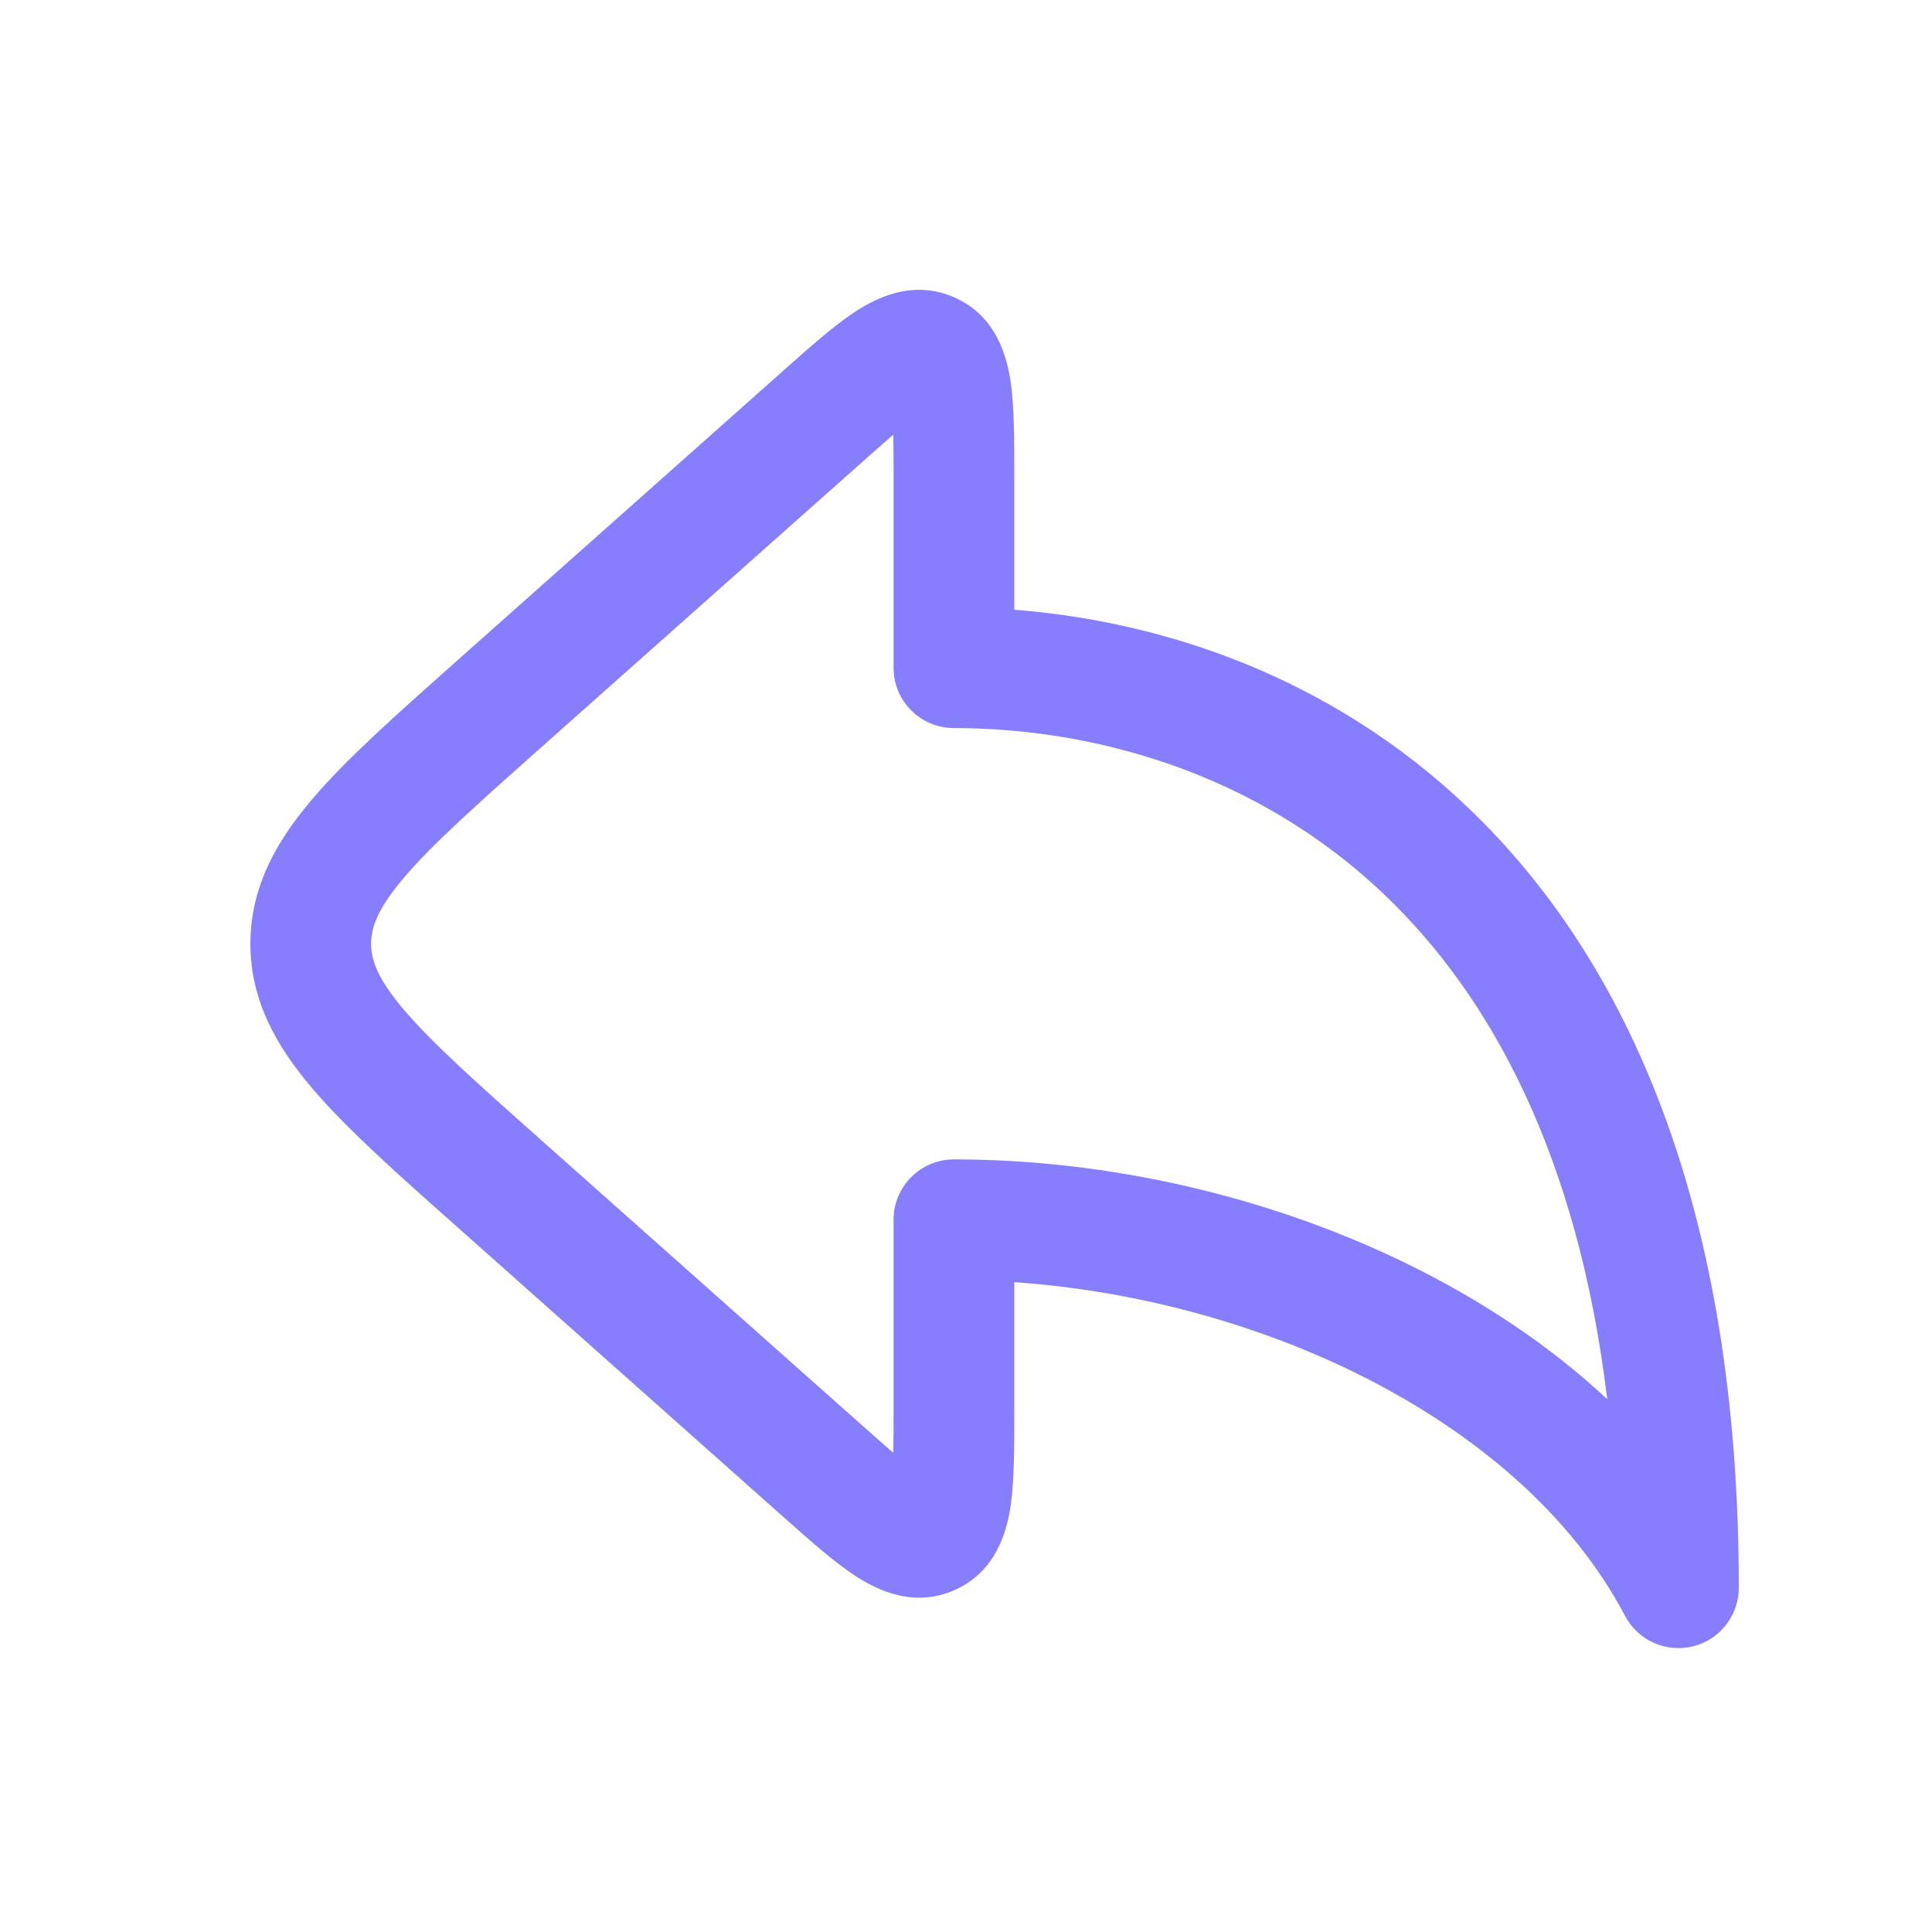
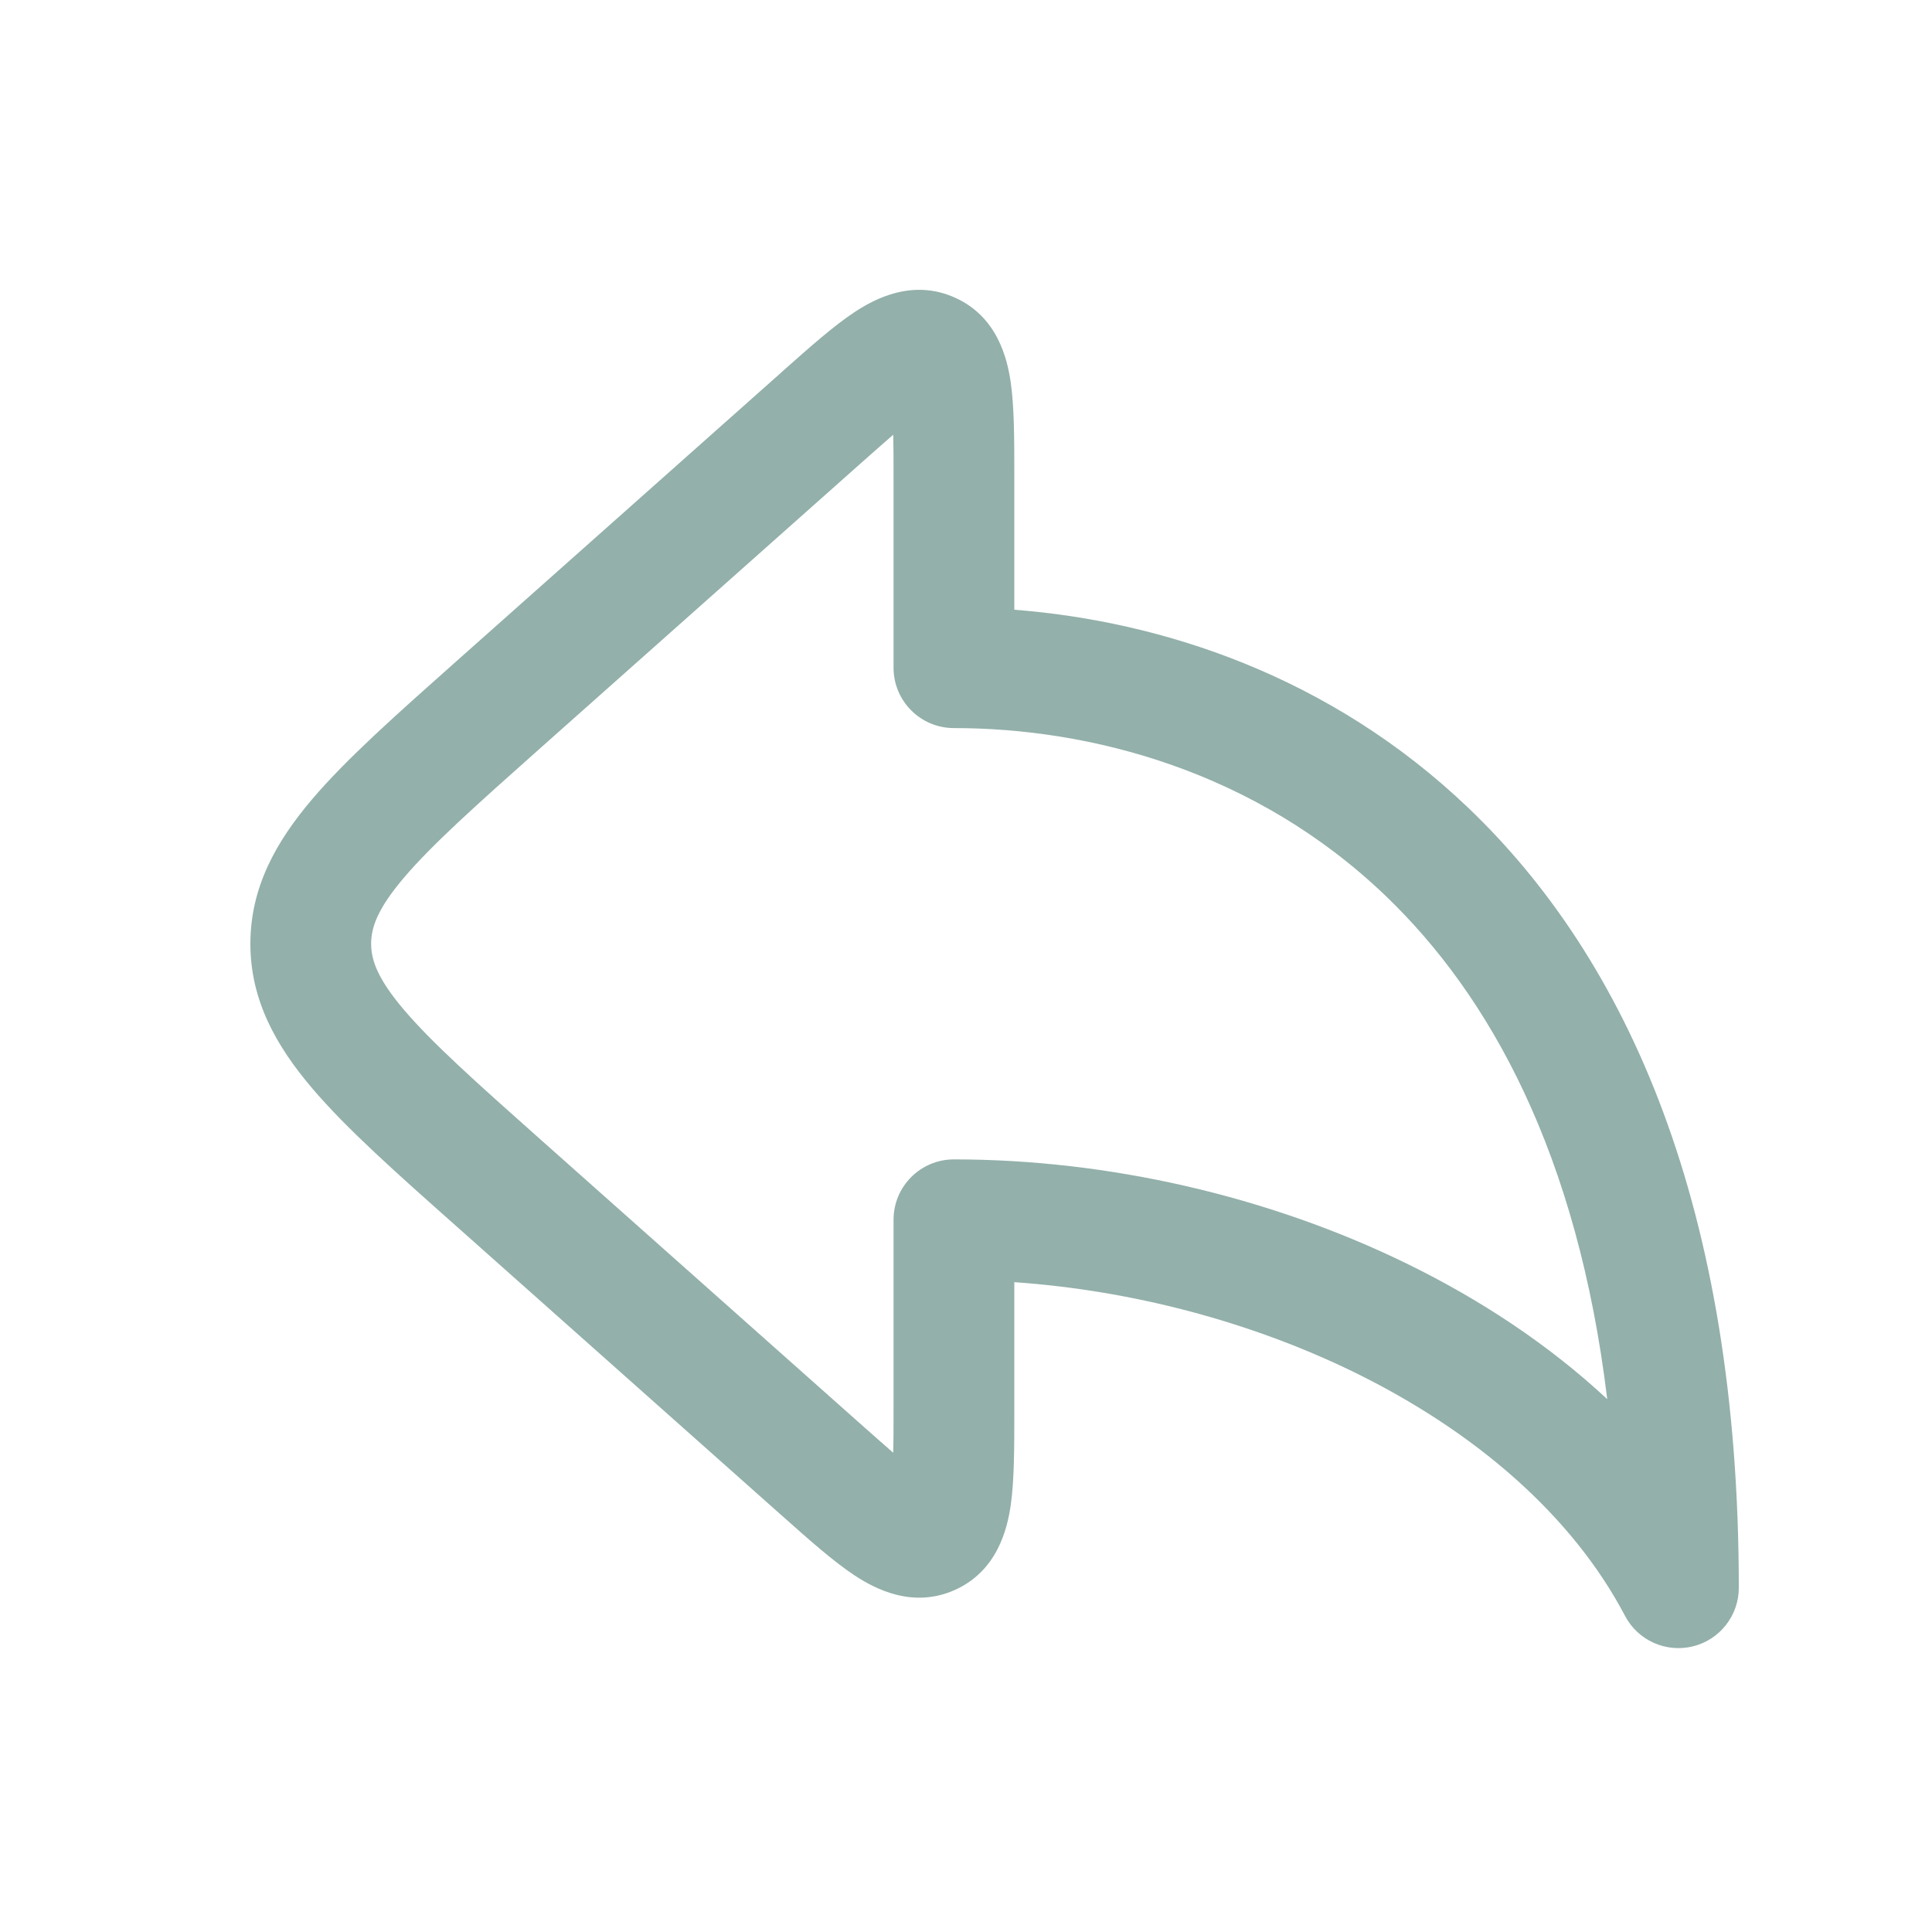
<svg xmlns="http://www.w3.org/2000/svg" width="20" height="20" viewBox="0 0 20 20" fill="none">
-   <path fill-rule="evenodd" clip-rule="evenodd" d="M8.105 3.84C8.094 3.85 8.084 3.859 8.073 3.869L4.728 6.842C4.104 7.397 3.586 7.856 3.231 8.274C2.858 8.713 2.592 9.185 2.592 9.77C2.592 10.354 2.858 10.826 3.231 11.265C3.586 11.683 4.104 12.143 4.728 12.697L8.073 15.671C8.084 15.68 8.094 15.69 8.105 15.699C8.375 15.94 8.628 16.164 8.846 16.308C9.06 16.449 9.449 16.654 9.885 16.459C10.321 16.263 10.426 15.835 10.463 15.582C10.5 15.323 10.5 14.985 10.5 14.624C10.5 14.609 10.5 14.595 10.5 14.581V13.273C11.71 13.357 12.935 13.678 14.008 14.2C15.268 14.815 16.275 15.686 16.822 16.727C16.955 16.981 17.245 17.112 17.525 17.043C17.804 16.974 18 16.724 18 16.436C18 12.502 16.849 9.94 15.203 8.366C13.768 6.993 12.02 6.43 10.5 6.312V4.959C10.5 4.944 10.5 4.93 10.5 4.916C10.5 4.554 10.5 4.216 10.463 3.958C10.426 3.704 10.321 3.276 9.885 3.081C9.449 2.885 9.06 3.09 8.846 3.231C8.628 3.375 8.375 3.6 8.105 3.84ZM9.247 4.5C9.153 4.581 9.041 4.681 8.903 4.803L5.593 7.745C4.925 8.339 4.475 8.741 4.183 9.084C3.903 9.413 3.842 9.606 3.842 9.77C3.842 9.933 3.903 10.126 4.183 10.455C4.475 10.798 4.925 11.2 5.593 11.794L8.903 14.736C9.041 14.858 9.153 14.958 9.247 15.039C9.25 14.915 9.25 14.764 9.25 14.581V12.627C9.25 12.281 9.53 12.002 9.875 12.002C11.469 12.002 13.125 12.38 14.555 13.077C15.321 13.45 16.034 13.921 16.638 14.484C16.331 11.944 15.423 10.306 14.339 9.269C12.989 7.977 11.283 7.537 9.875 7.537C9.53 7.537 9.25 7.258 9.25 6.912V4.959C9.25 4.775 9.25 4.624 9.247 4.5Z" fill="#877EFF" />
+   <path fill-rule="evenodd" clip-rule="evenodd" d="M8.105 3.84C8.094 3.85 8.084 3.859 8.073 3.869L4.728 6.842C4.104 7.397 3.586 7.856 3.231 8.274C2.858 8.713 2.592 9.185 2.592 9.77C2.592 10.354 2.858 10.826 3.231 11.265C3.586 11.683 4.104 12.143 4.728 12.697L8.073 15.671C8.084 15.68 8.094 15.69 8.105 15.699C8.375 15.94 8.628 16.164 8.846 16.308C9.06 16.449 9.449 16.654 9.885 16.459C10.321 16.263 10.426 15.835 10.463 15.582C10.5 15.323 10.5 14.985 10.5 14.624C10.5 14.609 10.5 14.595 10.5 14.581V13.273C11.71 13.357 12.935 13.678 14.008 14.2C15.268 14.815 16.275 15.686 16.822 16.727C16.955 16.981 17.245 17.112 17.525 17.043C17.804 16.974 18 16.724 18 16.436C18 12.502 16.849 9.94 15.203 8.366C13.768 6.993 12.02 6.43 10.5 6.312V4.959C10.5 4.944 10.5 4.93 10.5 4.916C10.5 4.554 10.5 4.216 10.463 3.958C10.426 3.704 10.321 3.276 9.885 3.081C9.449 2.885 9.06 3.09 8.846 3.231C8.628 3.375 8.375 3.6 8.105 3.84ZM9.247 4.5C9.153 4.581 9.041 4.681 8.903 4.803L5.593 7.745C4.925 8.339 4.475 8.741 4.183 9.084C3.903 9.413 3.842 9.606 3.842 9.77C3.842 9.933 3.903 10.126 4.183 10.455C4.475 10.798 4.925 11.2 5.593 11.794L8.903 14.736C9.041 14.858 9.153 14.958 9.247 15.039C9.25 14.915 9.25 14.764 9.25 14.581V12.627C9.25 12.281 9.53 12.002 9.875 12.002C11.469 12.002 13.125 12.38 14.555 13.077C15.321 13.45 16.034 13.921 16.638 14.484C16.331 11.944 15.423 10.306 14.339 9.269C12.989 7.977 11.283 7.537 9.875 7.537C9.53 7.537 9.25 7.258 9.25 6.912V4.959C9.25 4.775 9.25 4.624 9.247 4.5Z" fill="#93b0aa" />
</svg>
